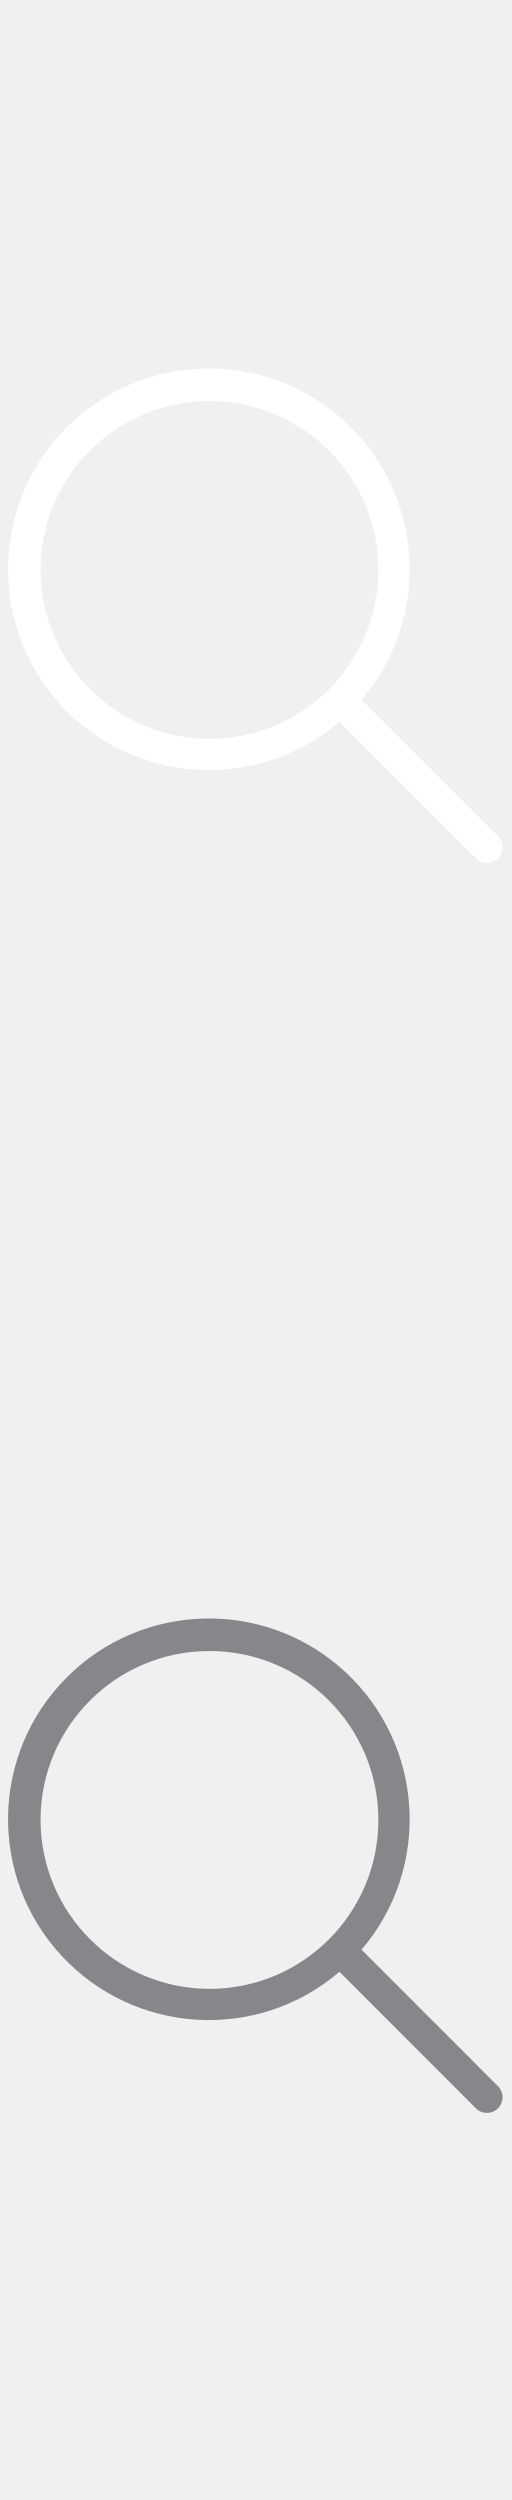
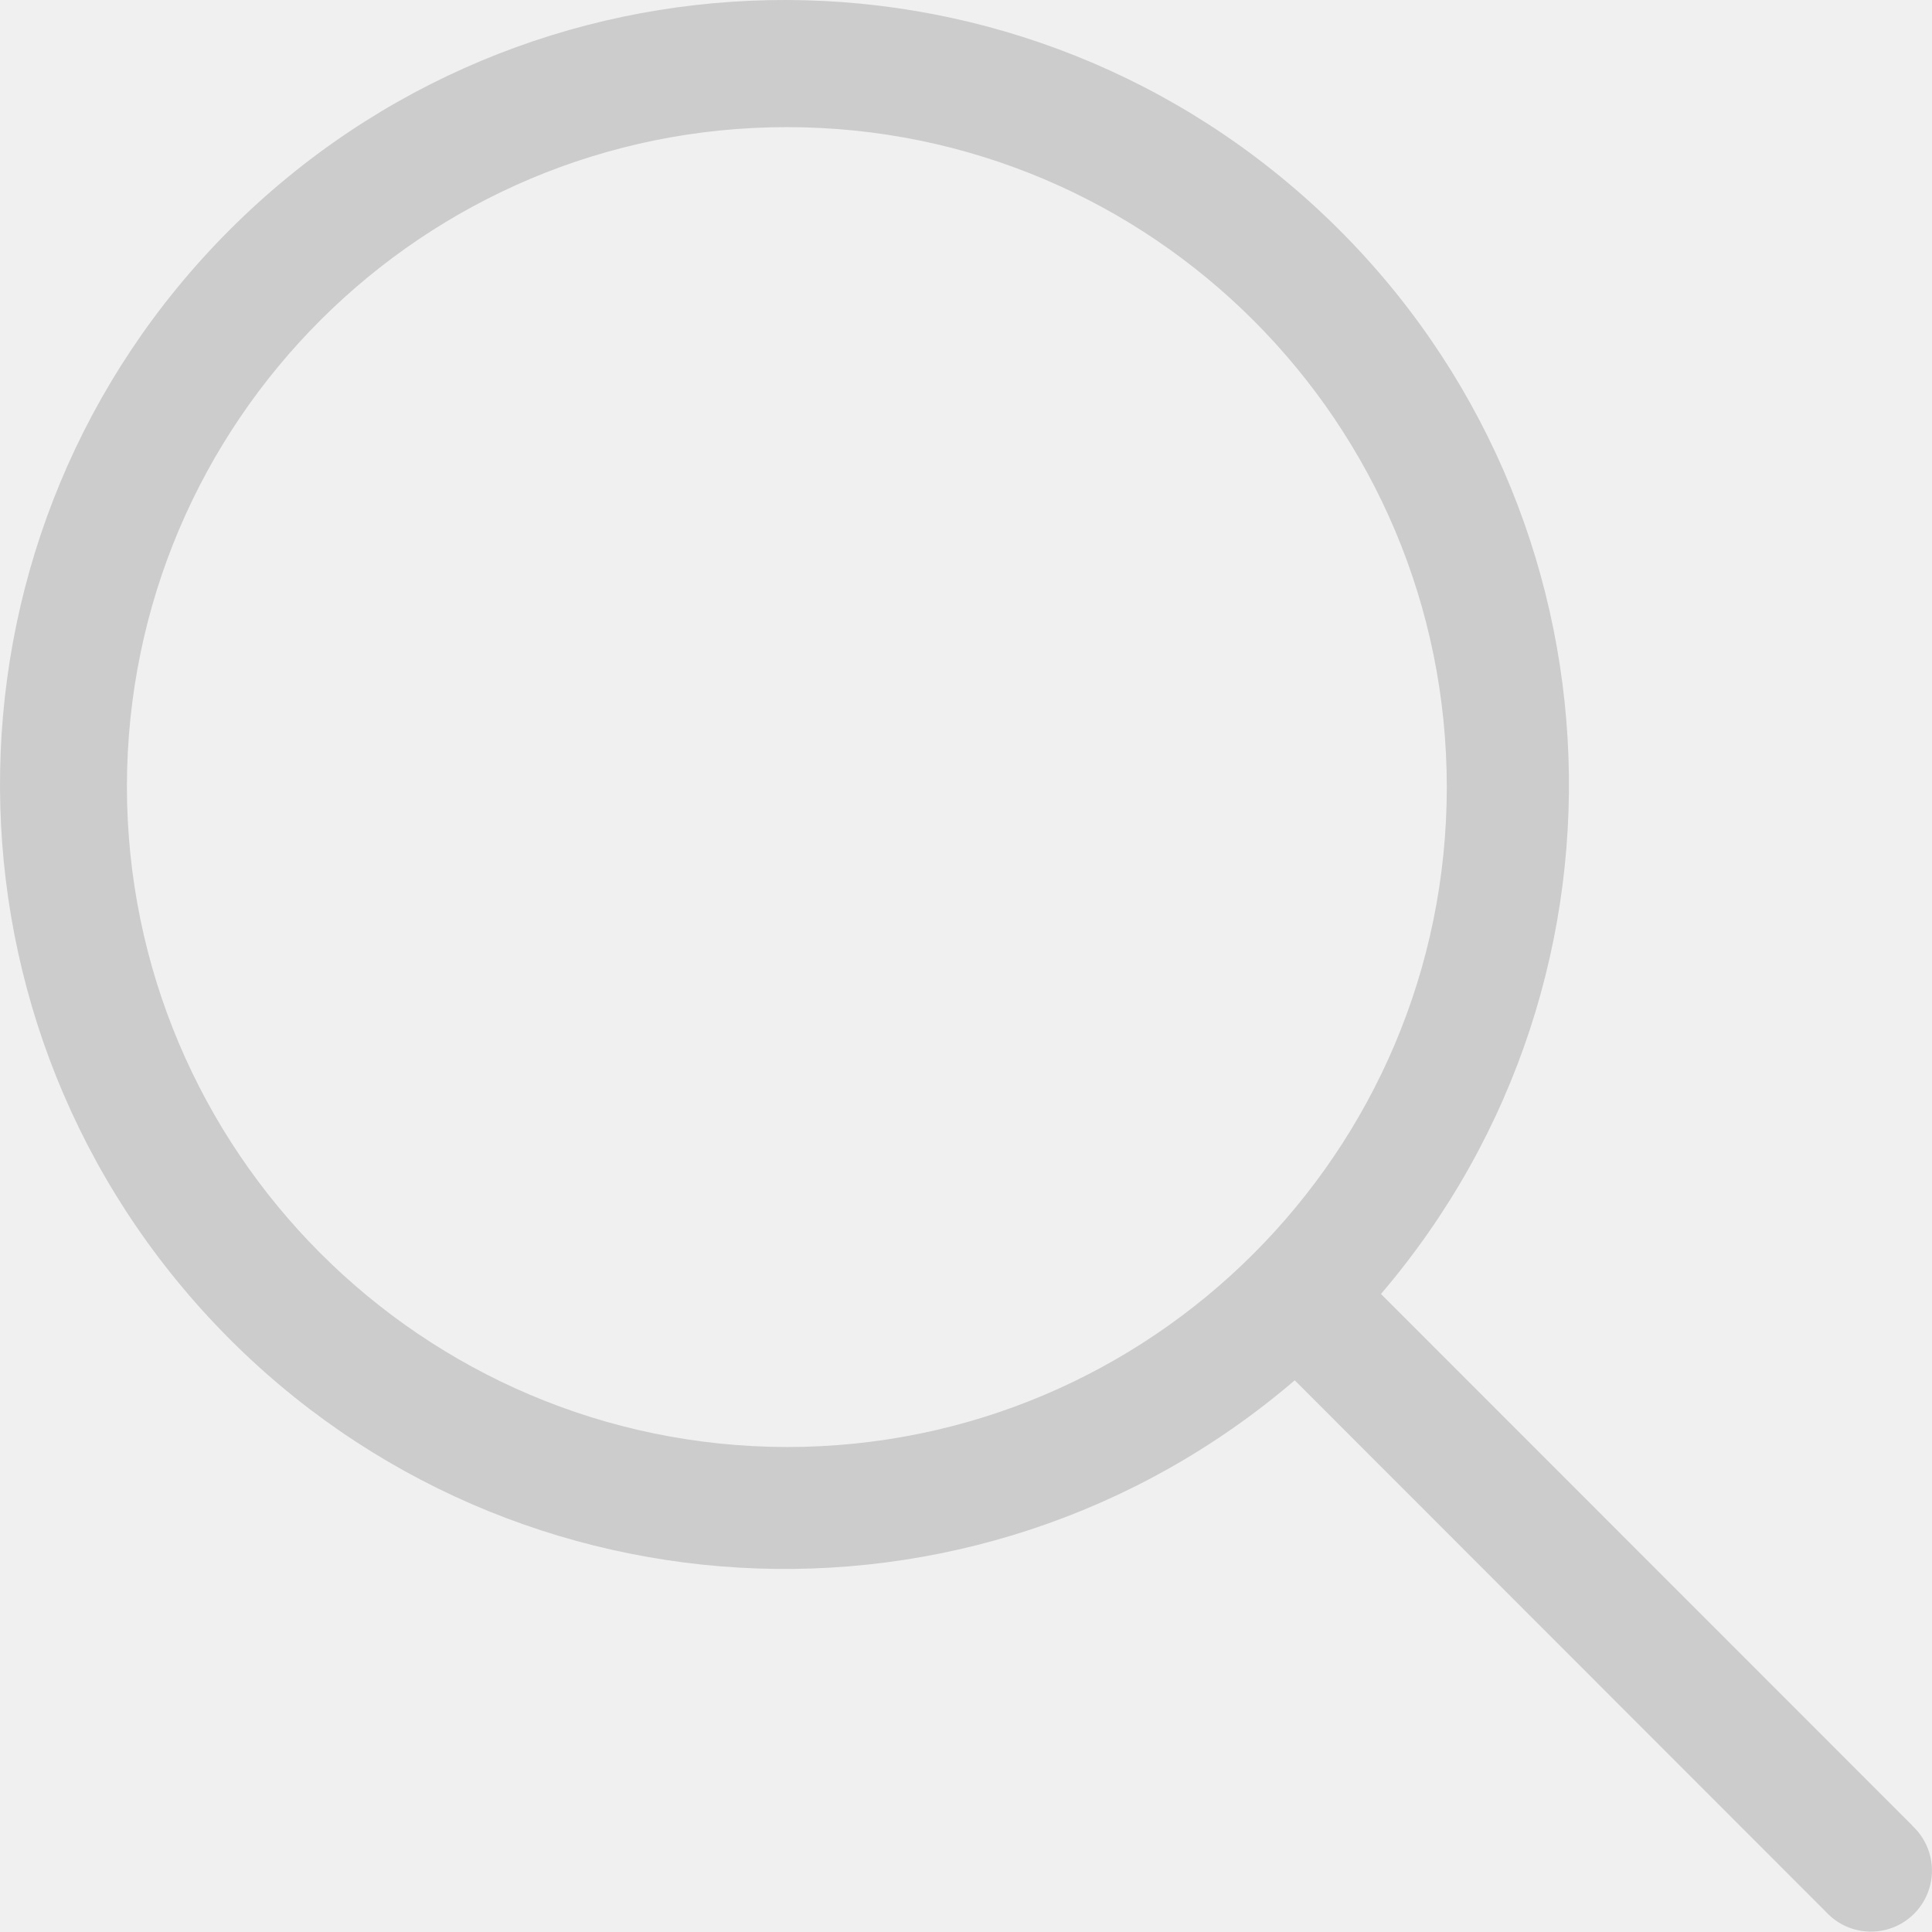
- <svg xmlns="http://www.w3.org/2000/svg" viewBox="0 0 18 88">
-   <defs>
-     <style>
+ <svg xmlns="http://www.w3.org/2000/svg" viewBox="0 0 17.407 17.404" version="1.1" id="svg167" width="17.407" height="17.404">
+   <defs id="defs155">
+     <style id="style153">
      .a {
        fill: none;
      }

      .b {
        fill: #fff;
      }

      .c {
        fill: #86868b;
      }
    </style>
  </defs>
-   <g>
-     <rect class="a" width="18" height="88" />
-     <path class="b" d="M17.512,29.417l-4.786-4.788a7.068,7.068,0,1,0-.777.778l4.785,4.788a.55.55,0,1,0,.777-.777ZM1.427,20.054a5.946,5.946,0,1,1,5.946,5.954A5.957,5.957,0,0,1,1.427,20.054Z" />
-     <path class="c" d="M17.512,73.417l-4.786-4.788a7.068,7.068,0,1,0-.777.778l4.785,4.788a.55.55,0,1,0,.777-.777ZM1.427,64.054a5.946,5.946,0,1,1,5.946,5.954A5.957,5.957,0,0,1,1.427,64.054Z" />
+   <g id="g165" transform="translate(-0.2836082,-56.97052)">
+     <rect class="a" width="18" height="88" id="rect159" x="0" y="0" style="fill:none" />
+     <path class="b" d="m 17.512,29.417 -4.786,-4.788 a 7.068,7.068 0 1 0 -0.777,0.778 l 4.785,4.788 a 0.55,0.55 0 1 0 0.777,-0.777 z M 1.427,20.054 a 5.946,5.946 0 1 1 5.946,5.954 5.957,5.957 0 0 1 -5.946,-5.954 z" id="path161" style="fill:#ffffff" />
+     <path class="c" d="m 17.512,73.417 -4.786,-4.788 a 7.068,7.068 0 1 0 -0.777,0.778 l 4.785,4.788 a 0.55,0.55 0 1 0 0.777,-0.777 z M 1.427,64.054 a 5.946,5.946 0 1 1 5.946,5.954 5.957,5.957 0 0 1 -5.946,-5.954 z" id="path163" style="fill:#cccccc" />
  </g>
</svg>
